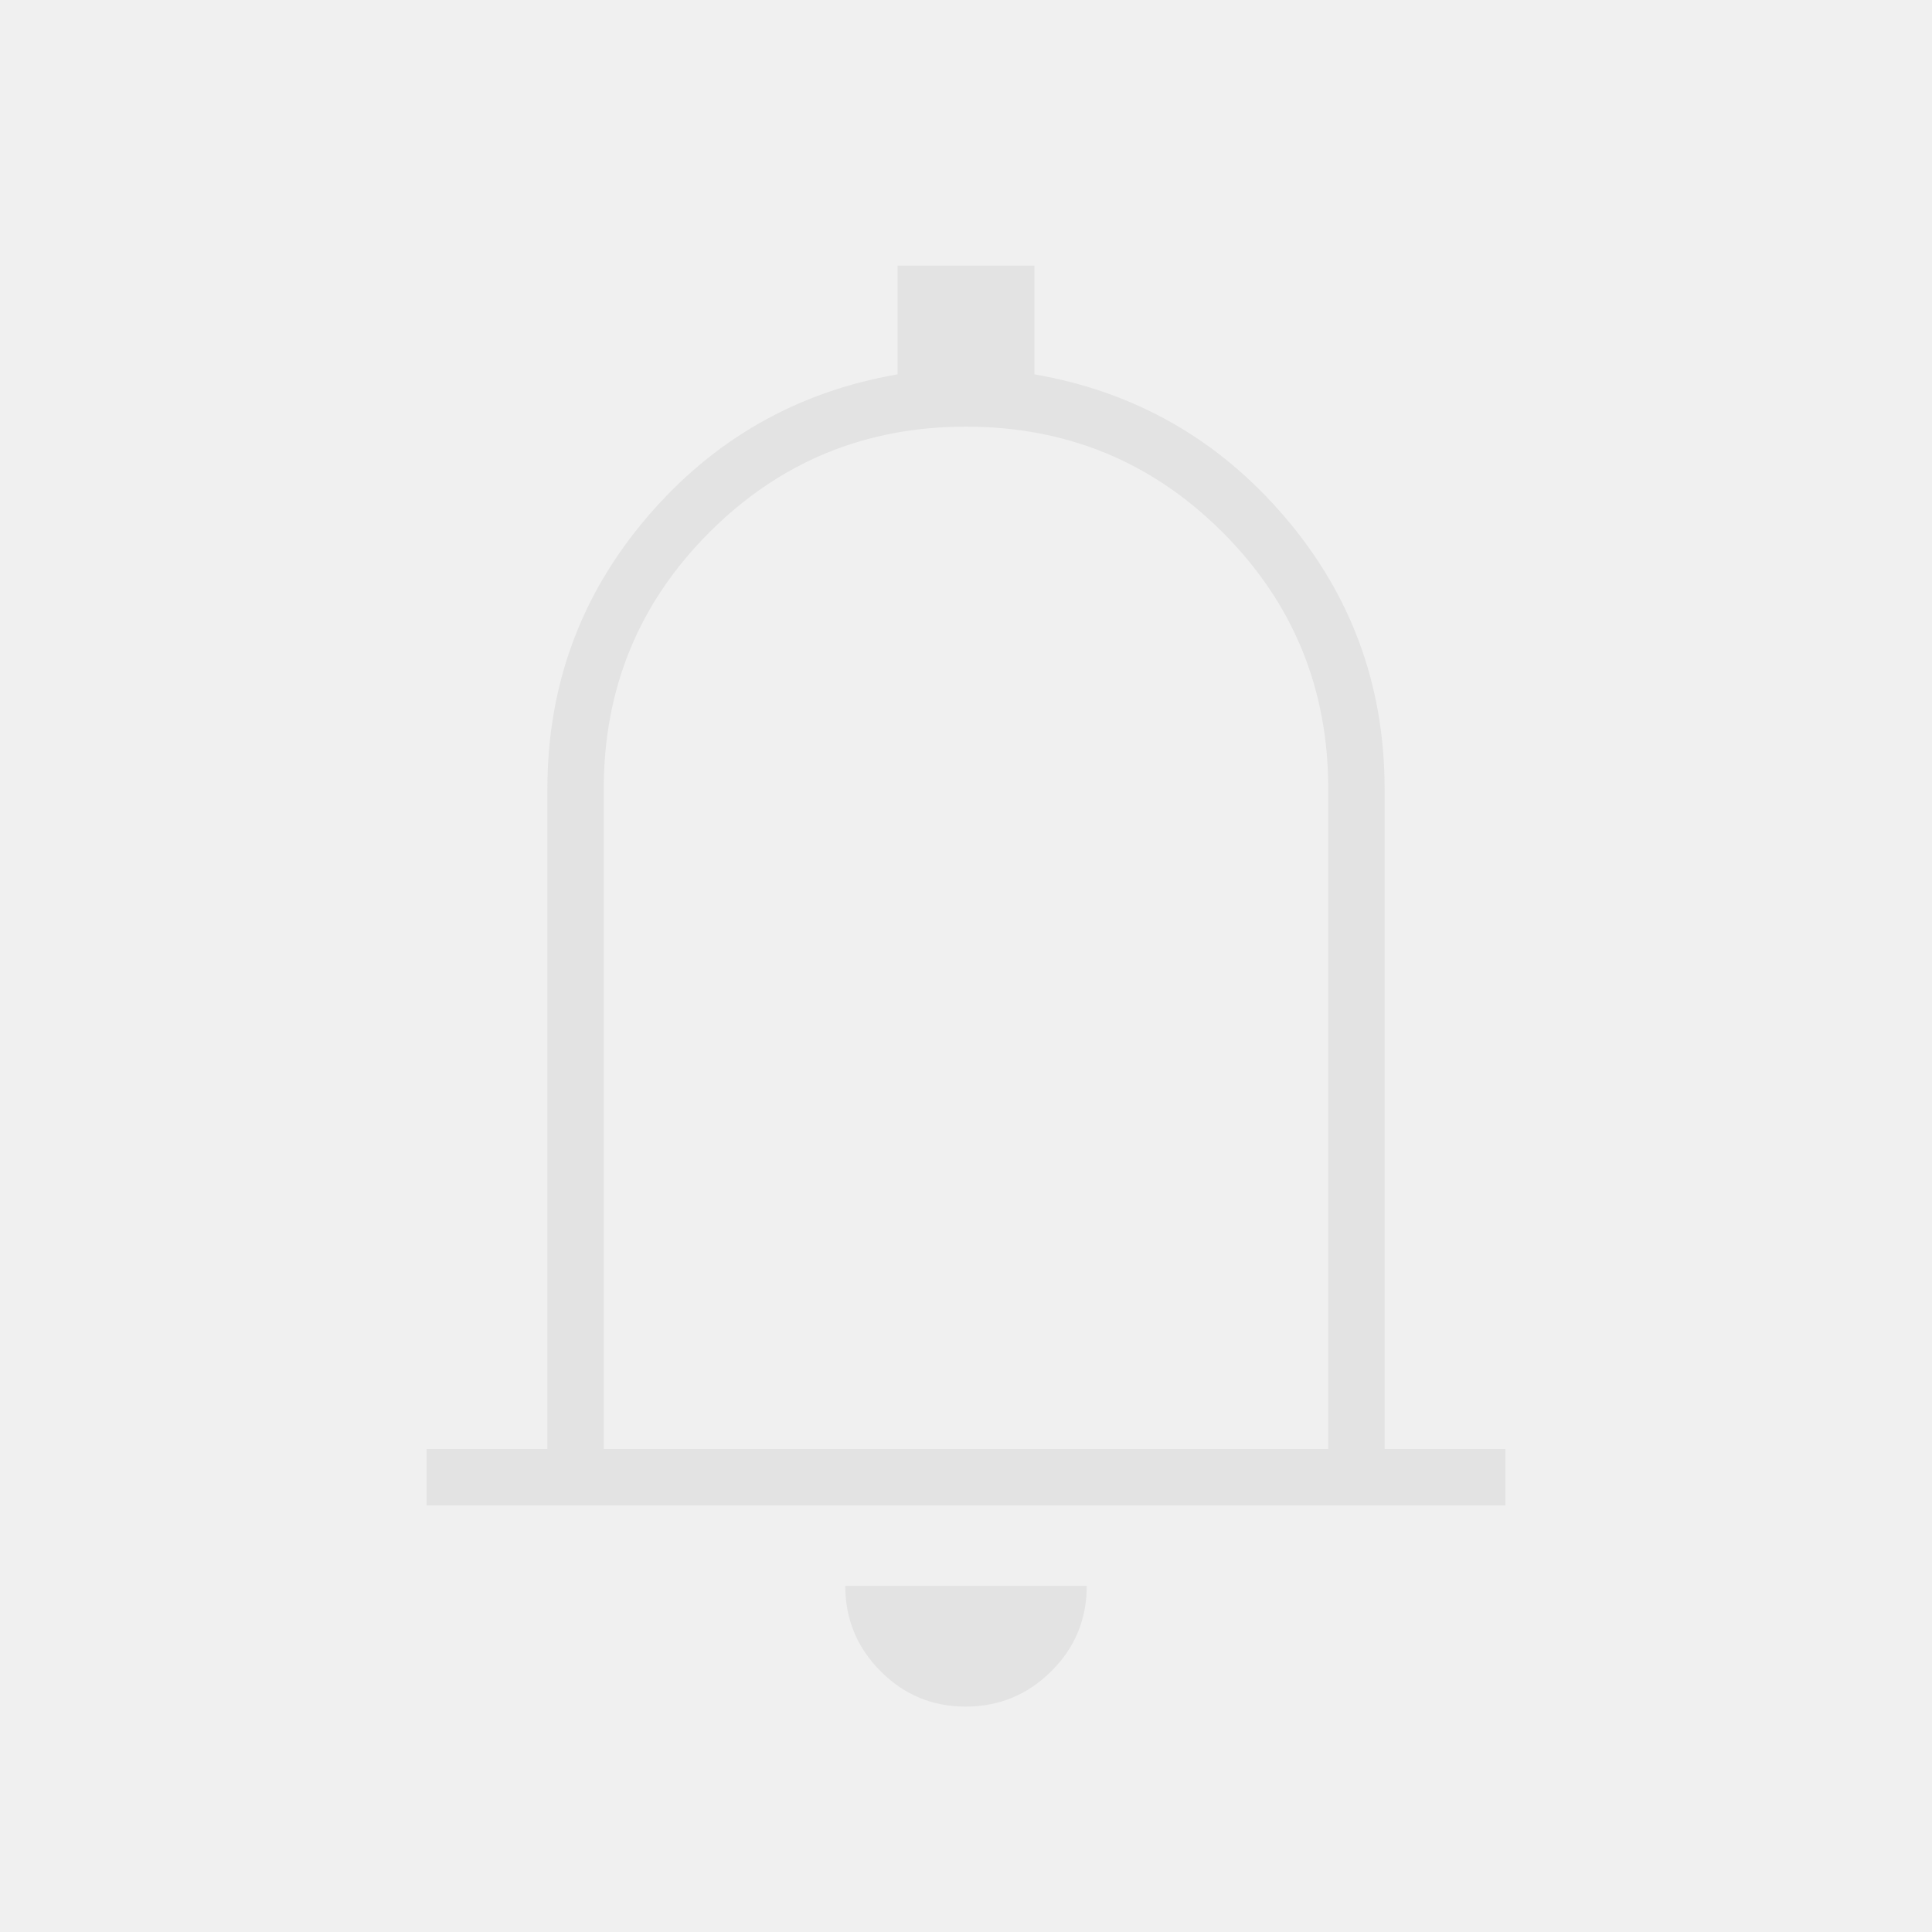
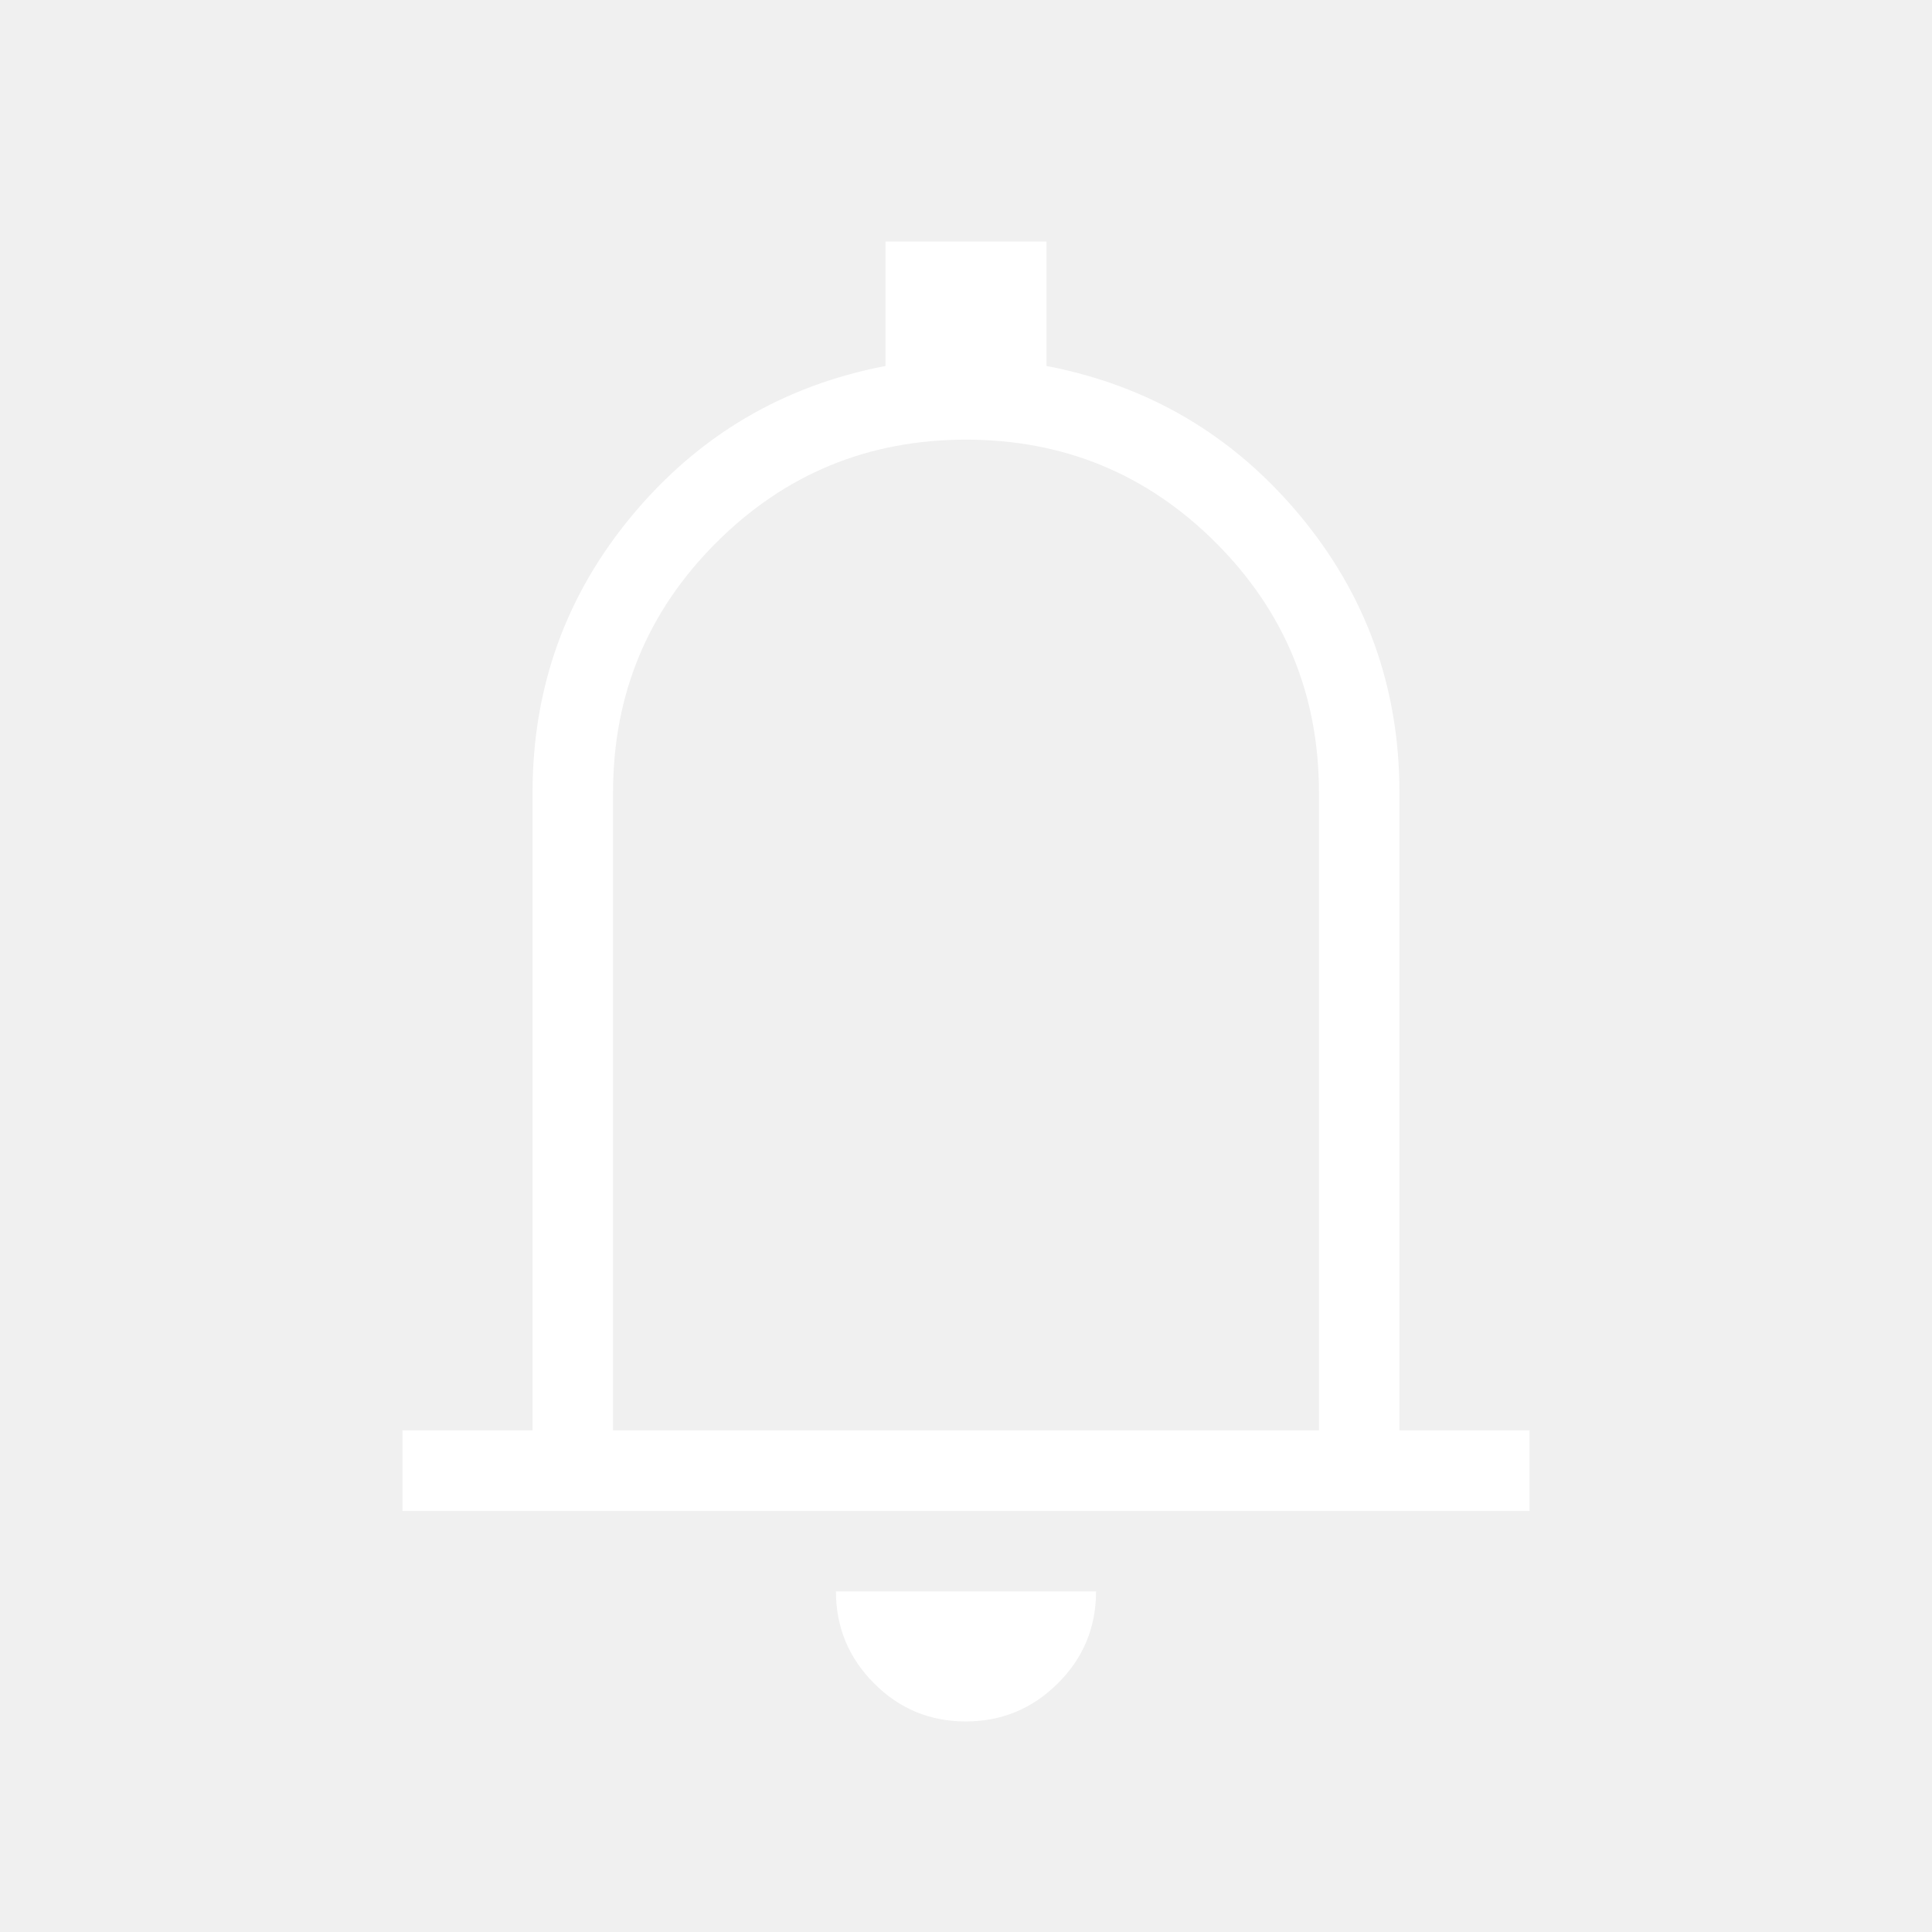
- <svg xmlns="http://www.w3.org/2000/svg" height="24px" viewBox="0 -960 960 960" width="24px" fill="#e3e3e3">
-   <path d="M212-212v-28h60v-328q0-77 49.5-135T446-774v-54h68v54q75 13 124.5 71T688-568v328h60v28H212Zm268-282Zm-.18 382q-24.82 0-42.32-17.63Q420-147.25 420-172h120q0 25-17.68 42.5-17.67 17.5-42.5 17.5ZM300-240h360v-328q0-75-52.5-127.5T480-748q-75 0-127.5 52.5T300-568v328Z" />
+ <svg xmlns="http://www.w3.org/2000/svg" height="24px" viewBox="0 -960 960 960" width="24px" fill="#fff">
+   <path d="M200-209.23v-40h64.62v-316.92q0-78.39 49.61-137.89 49.62-59.5 125.77-74.11V-840h80v61.85q76.15 14.61 125.77 74.11 49.61 59.5 49.61 137.89v316.92H760v40H200Zm280-286.15Zm-.14 390.76q-26.71 0-45.59-18.98-18.89-18.98-18.89-45.63h129.24q0 26.85-19.03 45.73-19.02 18.88-45.73 18.88ZM304.62-249.23h350.76v-316.92q0-72.93-51.23-124.16-51.23-51.23-124.15-51.23-72.92 0-124.15 51.23-51.23 51.23-51.23 124.16v316.92Z" />
</svg>
